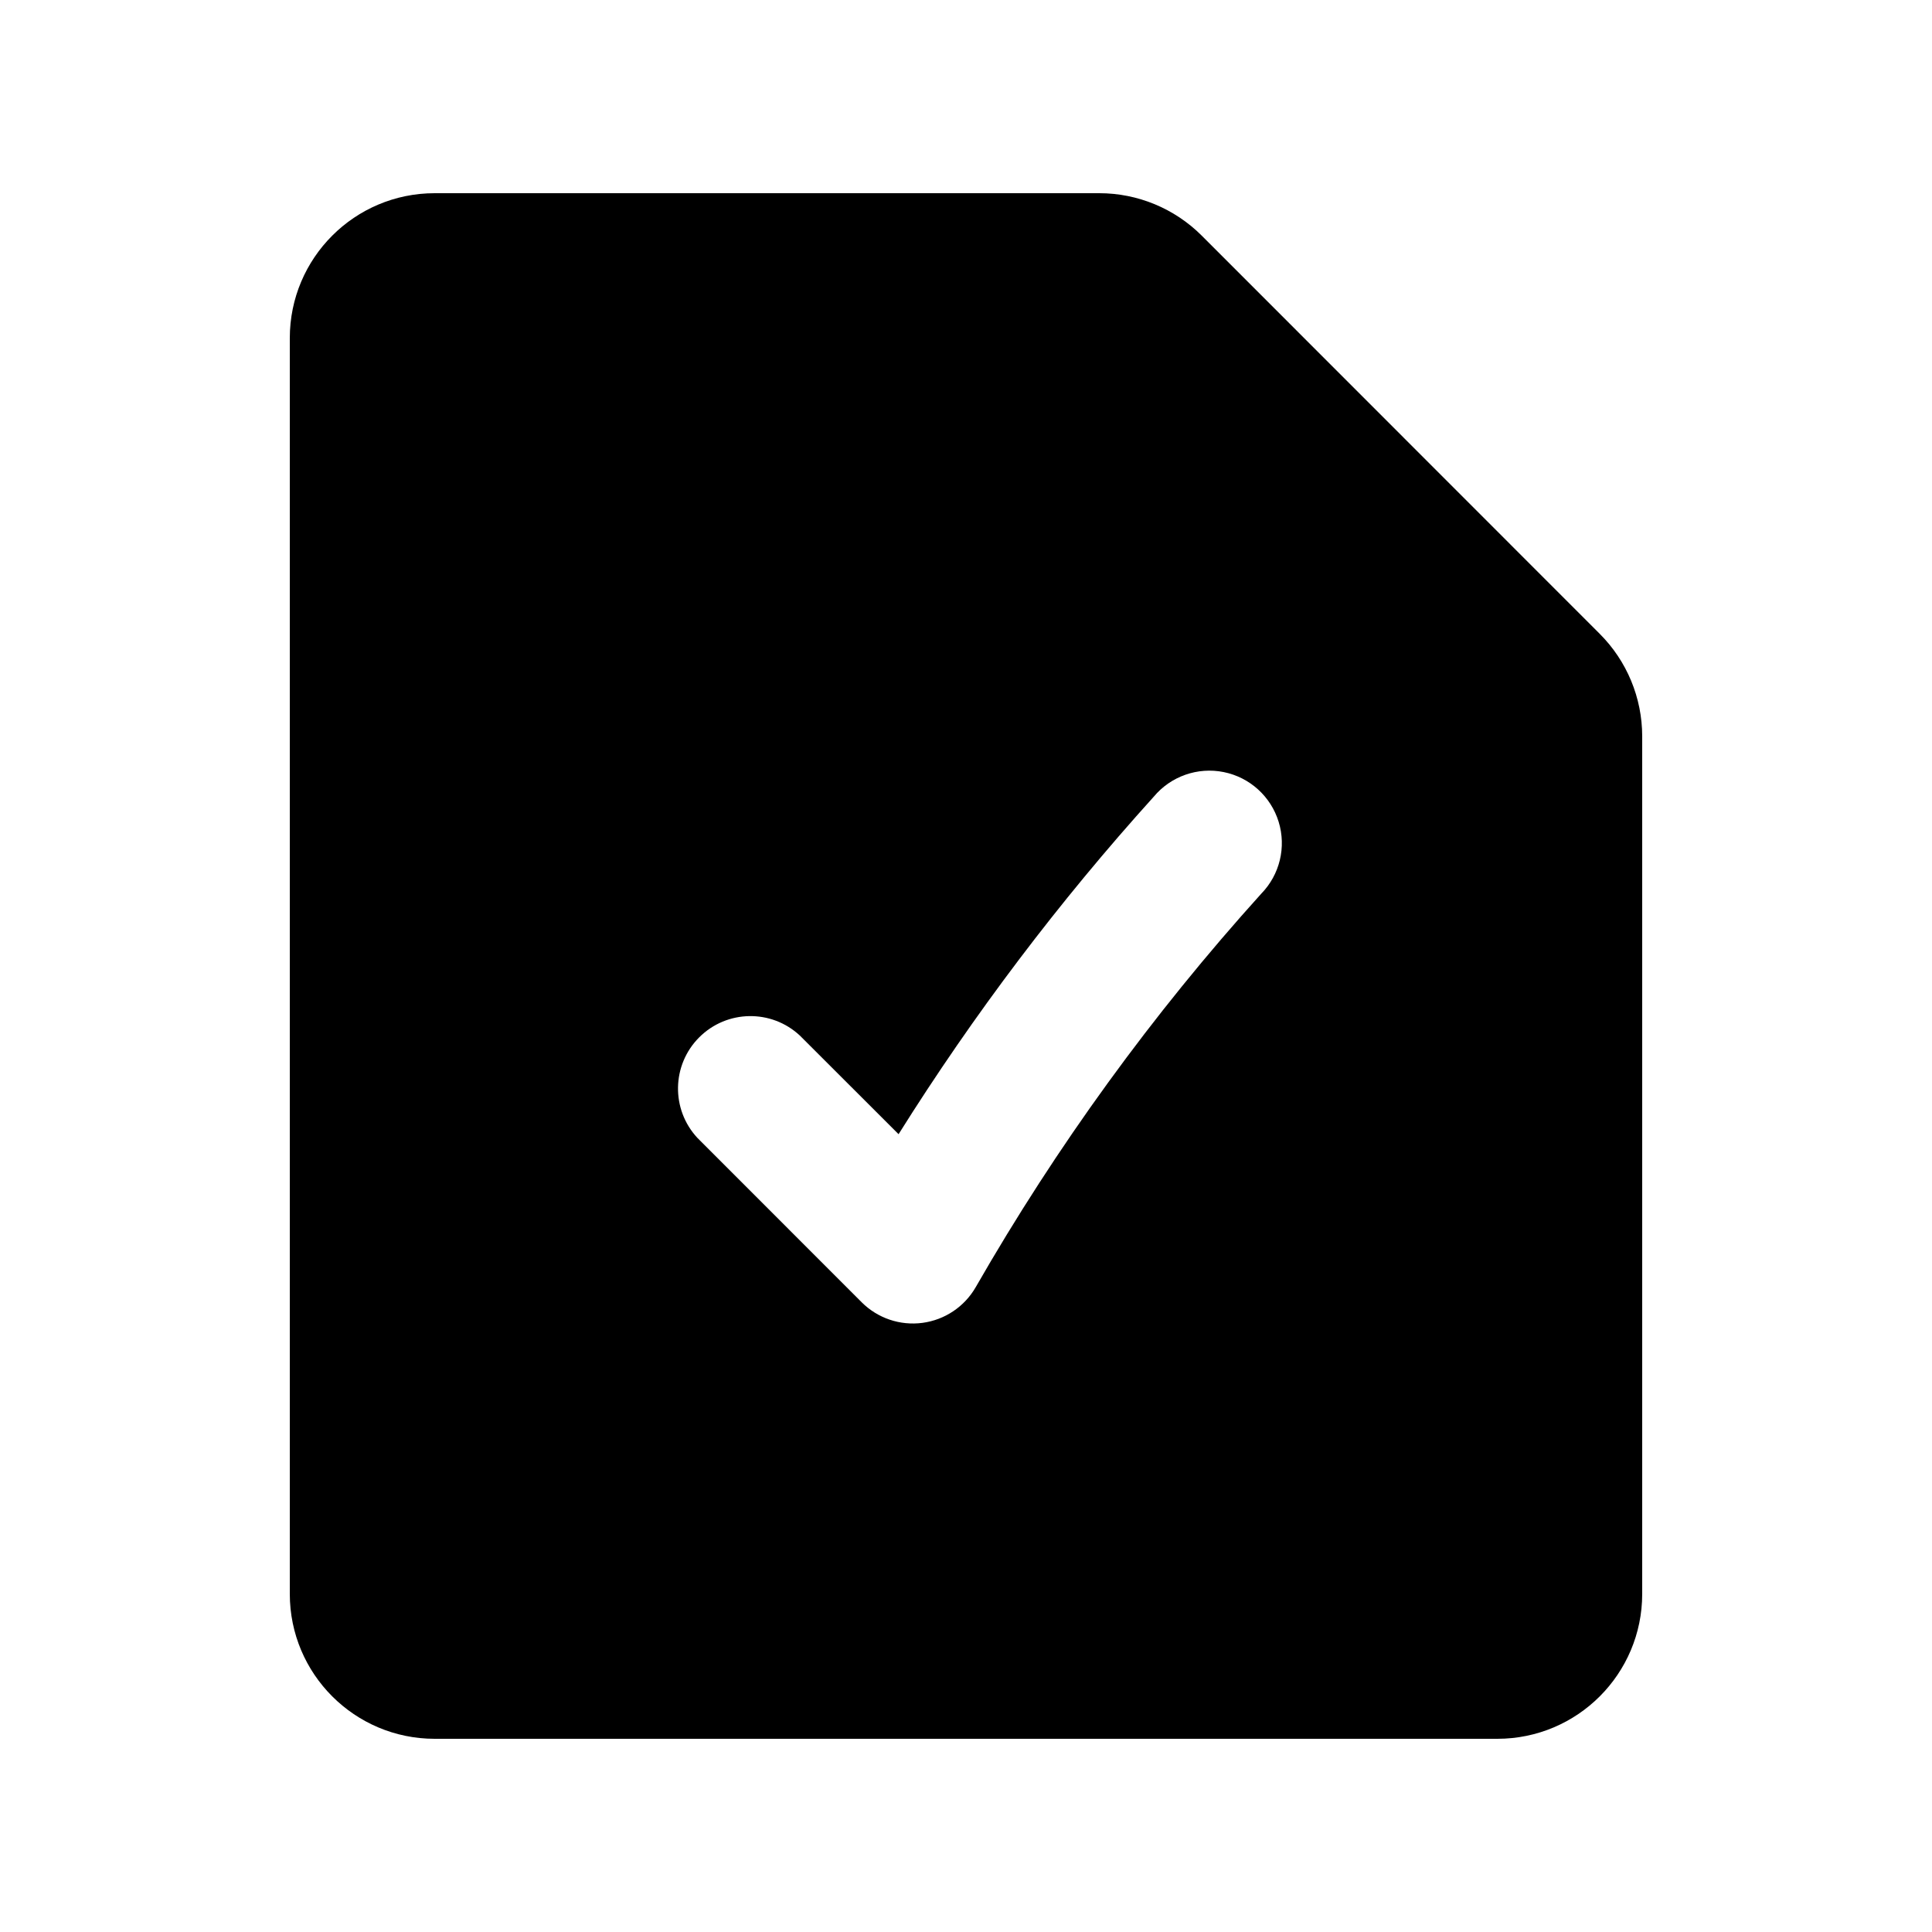
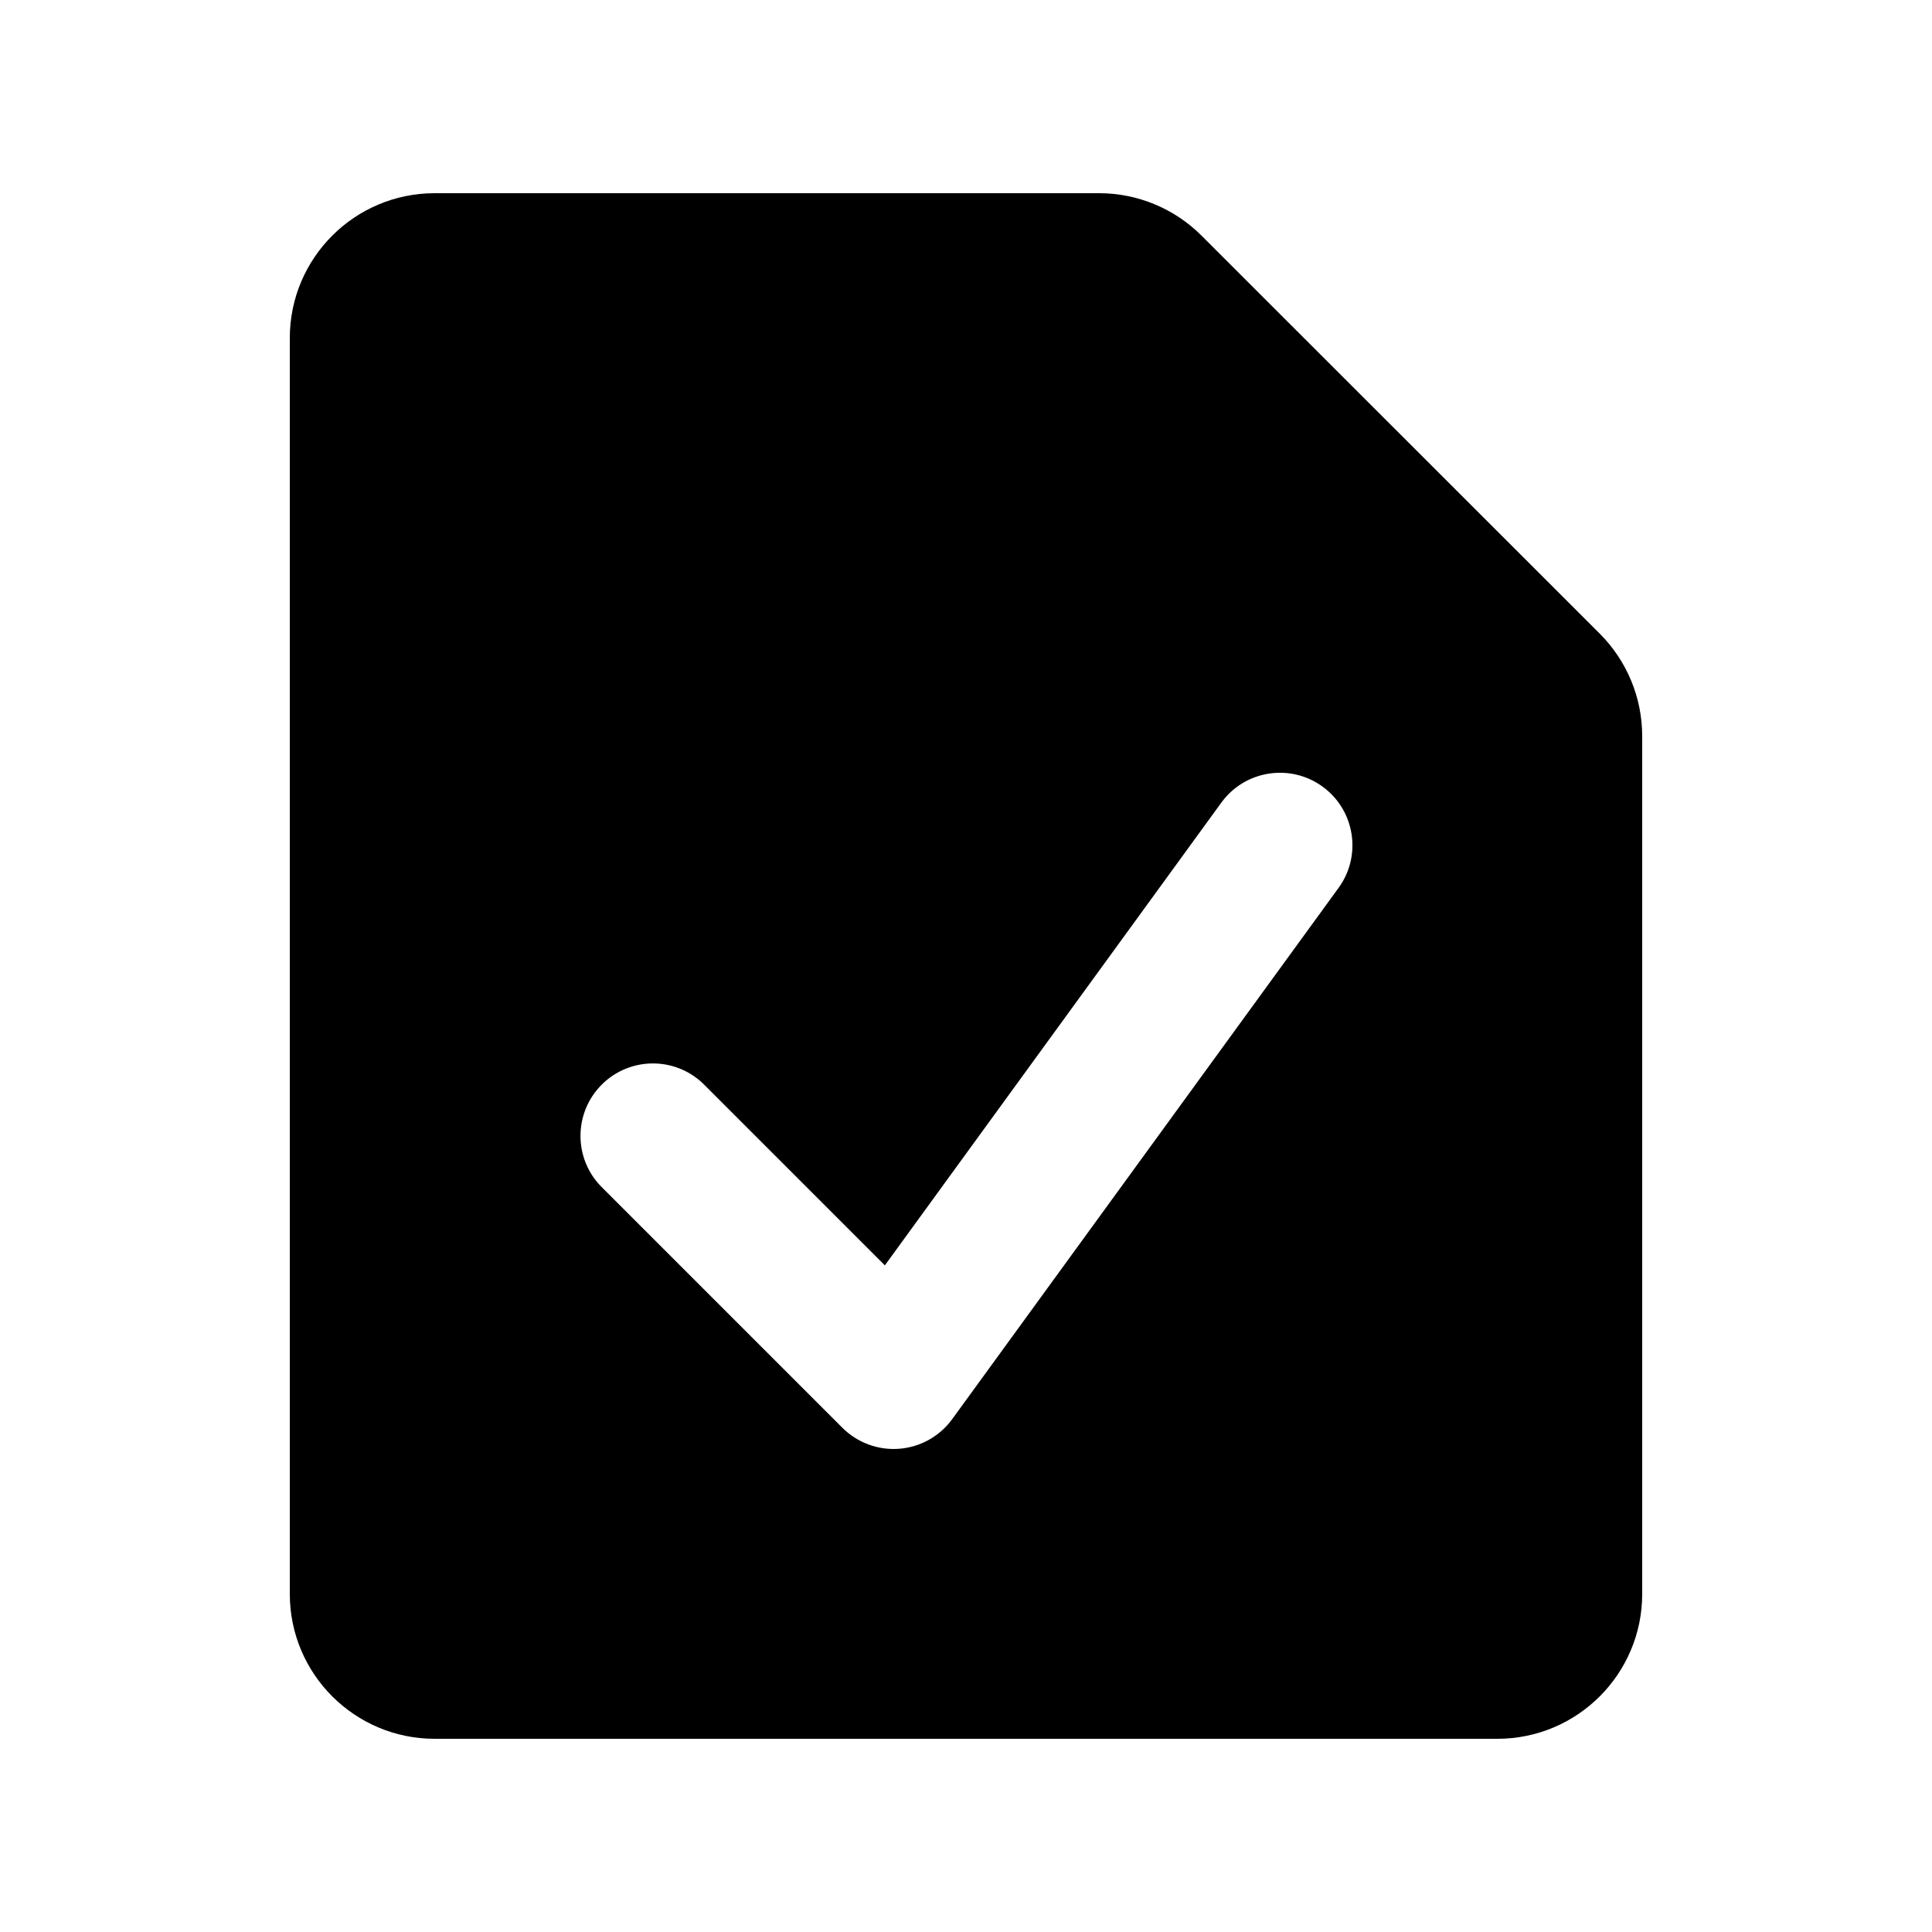
<svg xmlns="http://www.w3.org/2000/svg" viewBox="0 0 20 20" fill="currentColor" aria-hidden="true">
-   <path fill-rule="evenodd" d="M4.5 2A1.5 1.5 0 003 3.5v13A1.5 1.5 0 004.5 18h11a1.5 1.5 0 001.5-1.5V7.621a1.5 1.5 0 00-.44-1.06l-4.12-4.122A1.5 1.5 0 0011.378 2H4.5zm8.556 7.252a.75.75 0 10-1.112-1.005 25.094 25.094 0 00-2.642 3.494L8.28 10.72a.75.75 0 00-1.06 1.06l1.7 1.701a.75.75 0 001.181-.157 23.581 23.581 0 012.955-4.072z" clip-rule="evenodd" />
+   <path fill-rule="evenodd" d="M3 3.5A1.5 1.5 0 014.5 2h6.879a1.5 1.5 0 011.06.44l4.122 4.12A1.5 1.5 0 0117 7.622V16.5a1.5 1.5 0 01-1.5 1.5h-11A1.5 1.5 0 013 16.5v-13zm10.857 5.691a.75.75 0 00-1.214-.882l-3.483 4.79-1.88-1.88a.75.75 0 00-1.06 1.061l2.5 2.5a.75.75 0 001.137-.089l4-5.5z" clip-rule="evenodd" />
</svg>
